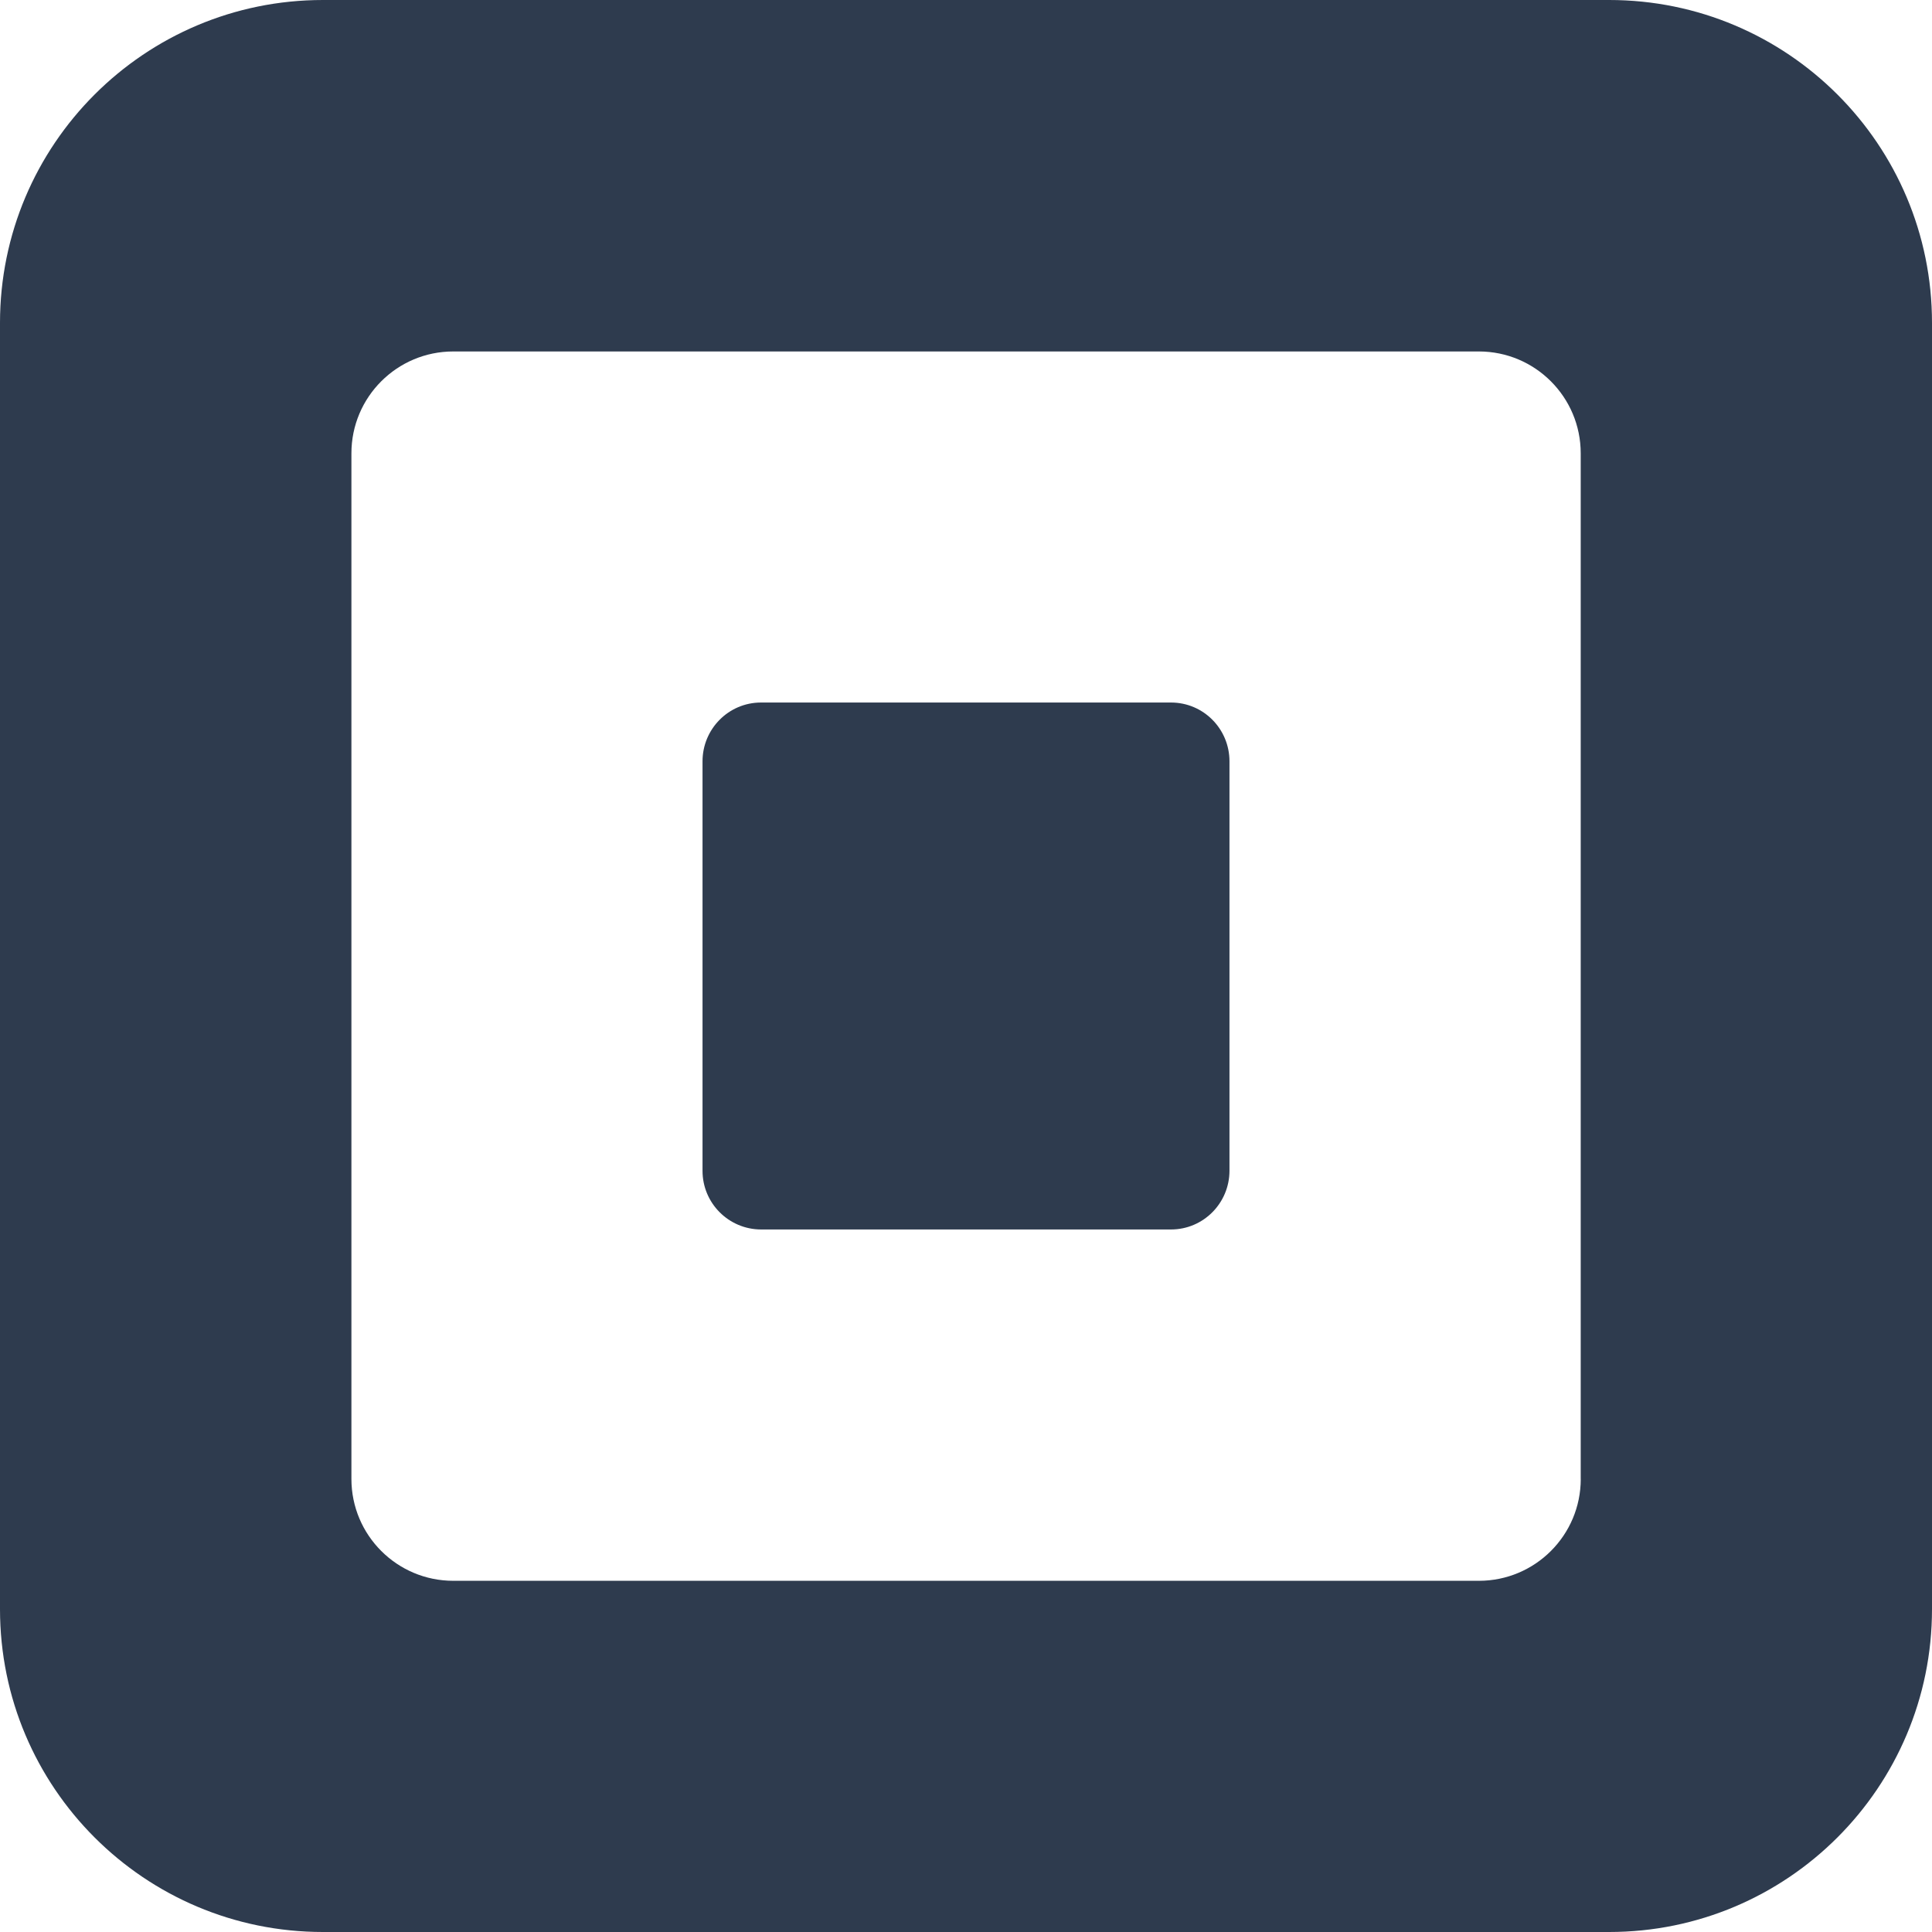
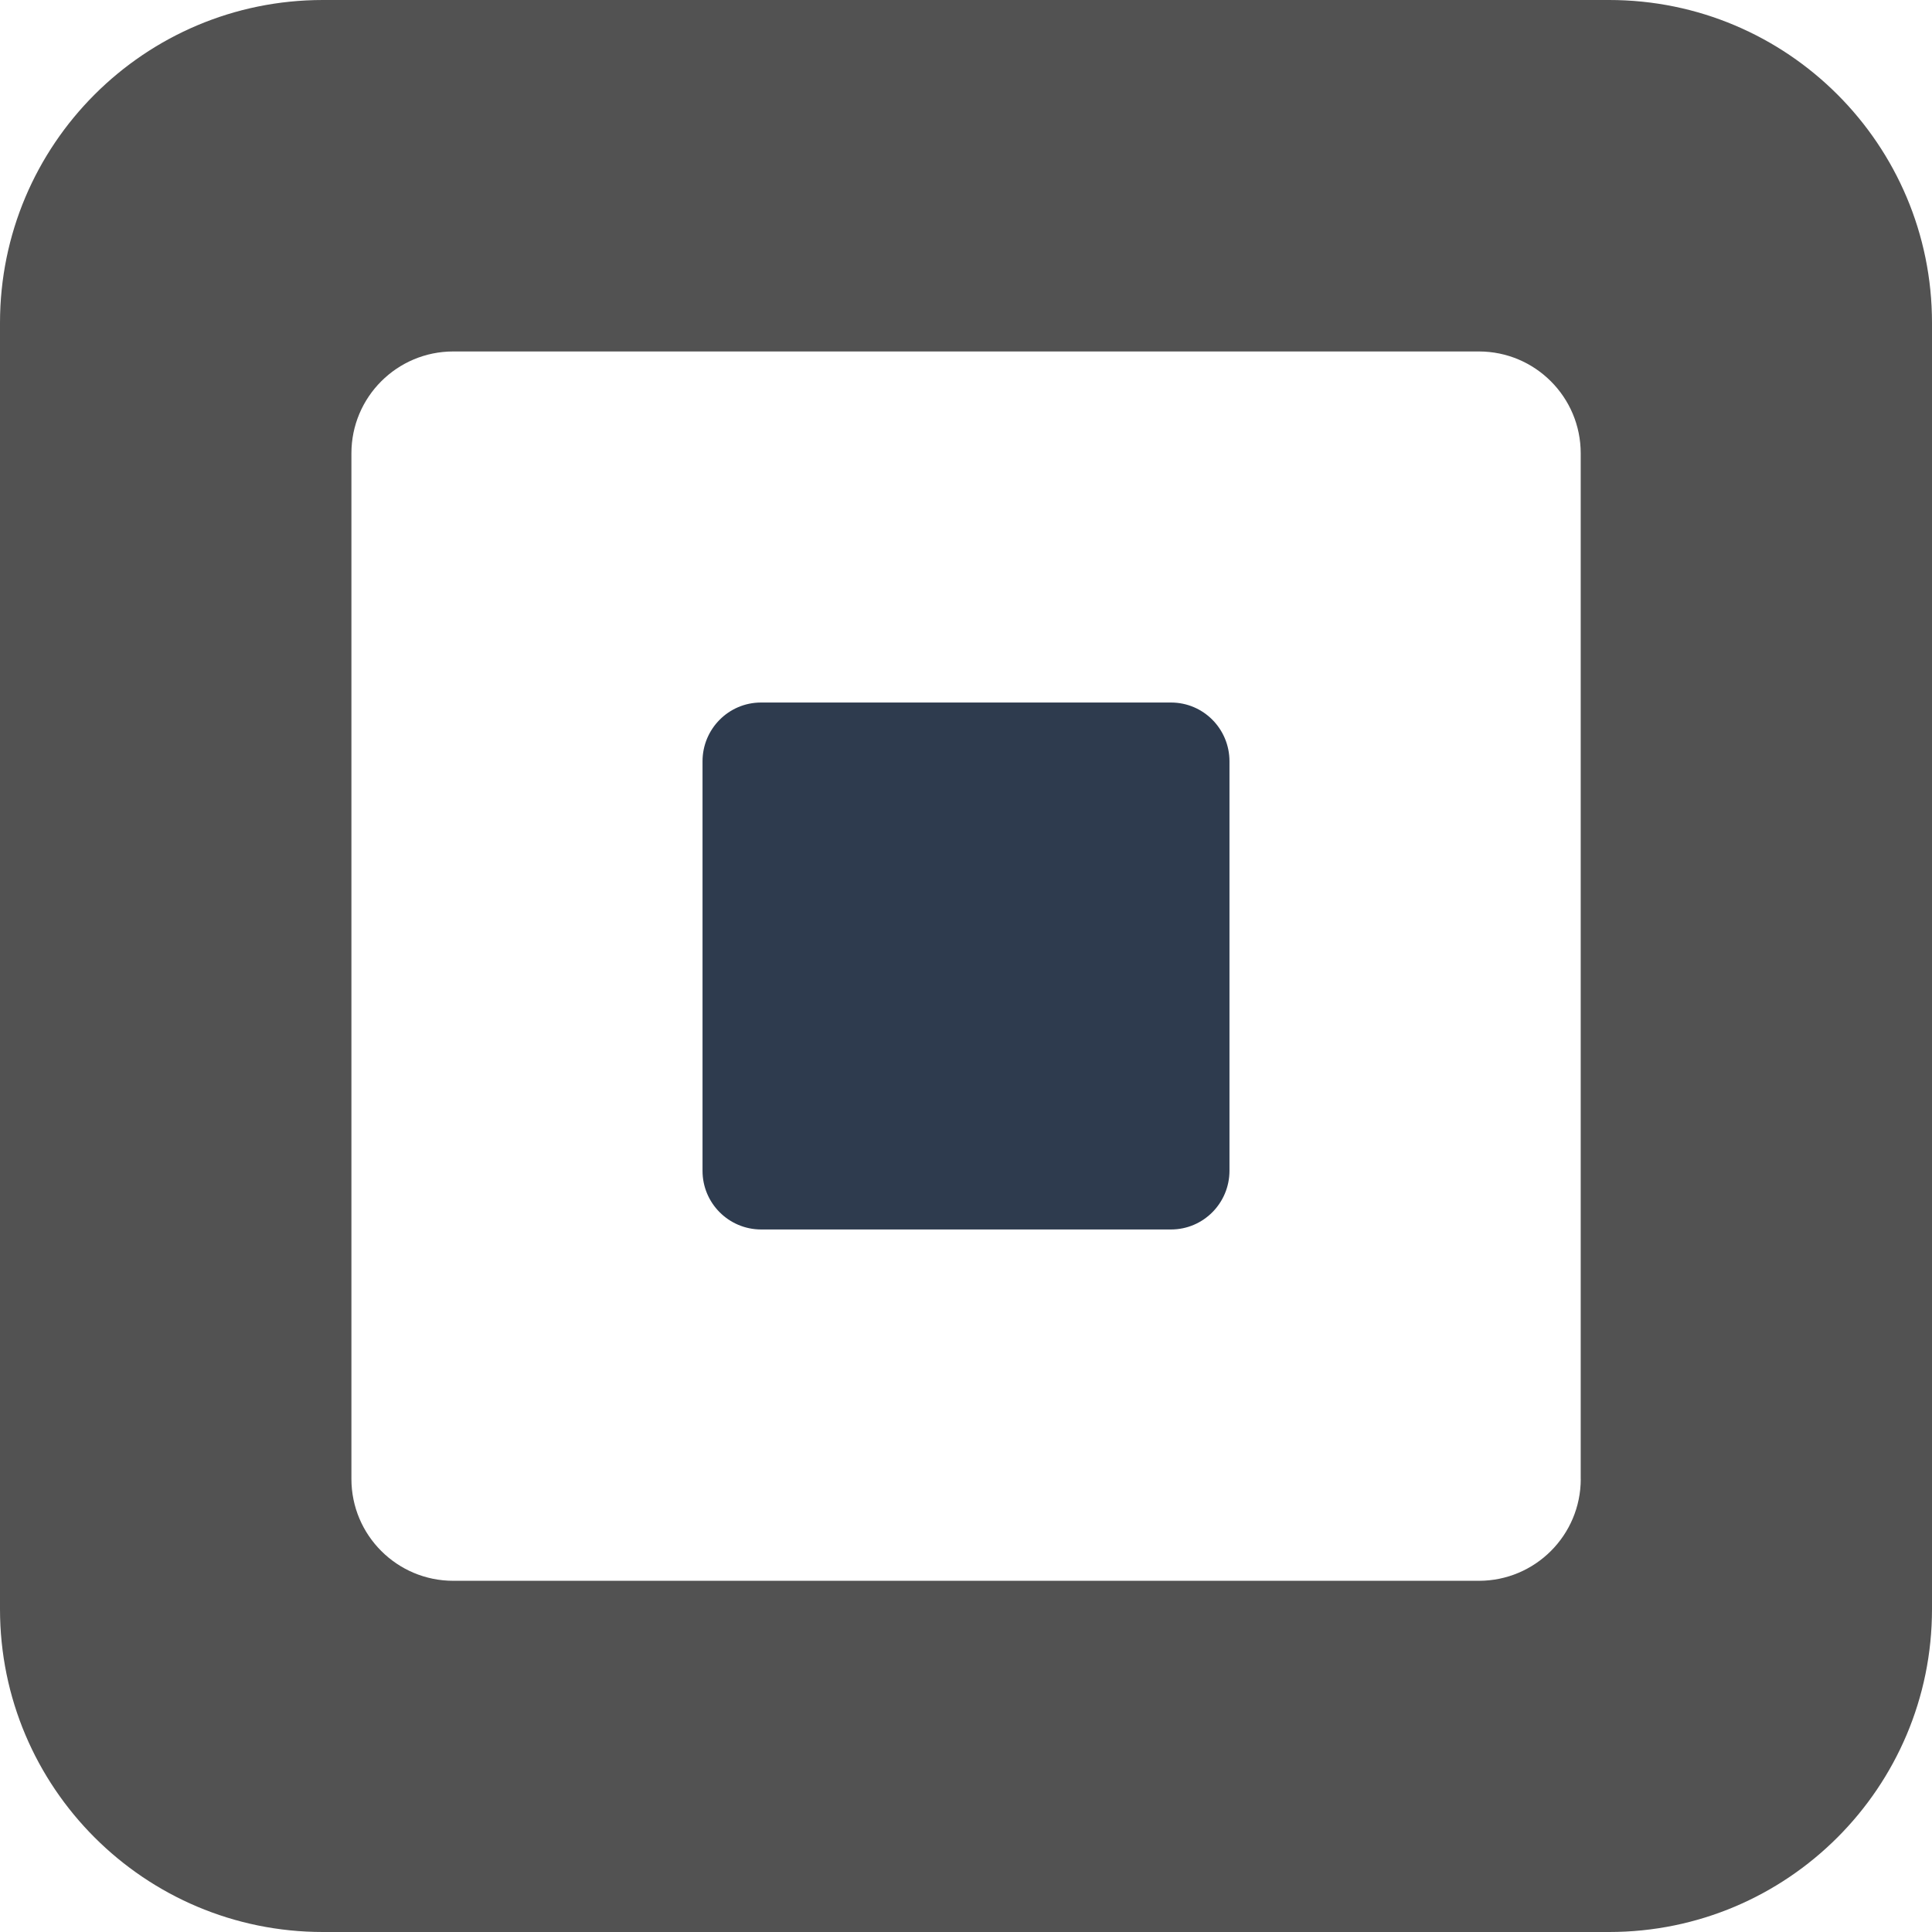
<svg xmlns="http://www.w3.org/2000/svg" width="2500" height="2500" viewBox="0 0 44.004 44.004">
-   <path fill="#2E3B4E" d="M36.65 0H7.354A7.354 7.354 0 0 0 0 7.354V36.65a7.354 7.354 0 0 0 7.354 7.354H36.65a7.353 7.353 0 0 0 7.354-7.354V7.354A7.352 7.352 0 0 0 36.65 0zm-.646 33.686a2.32 2.32 0 0 1-2.32 2.319H10.325a2.32 2.32 0 0 1-2.321-2.319v-23.36a2.32 2.32 0 0 1 2.321-2.321h23.358a2.32 2.32 0 0 1 2.32 2.321v23.36z" />
+   <path fill="#525252" d="M36.65 0H7.354A7.354 7.354 0 0 0 0 7.354V36.65a7.354 7.354 0 0 0 7.354 7.354H36.65a7.353 7.353 0 0 0 7.354-7.354V7.354A7.352 7.352 0 0 0 36.65 0zm-.646 33.686a2.32 2.32 0 0 1-2.32 2.319H10.325a2.32 2.32 0 0 1-2.321-2.319v-23.36a2.32 2.32 0 0 1 2.321-2.321h23.358a2.32 2.32 0 0 1 2.32 2.321v23.36z" />
  <path fill="#2E3B4E" d="M17.333 28.003a1.336 1.336 0 0 1-1.332-1.339V17.34c0-.739.596-1.339 1.332-1.339h9.338c.738 0 1.332.6 1.332 1.339v9.324c0 .738-.594 1.339-1.332 1.339h-9.338z" />
</svg>
